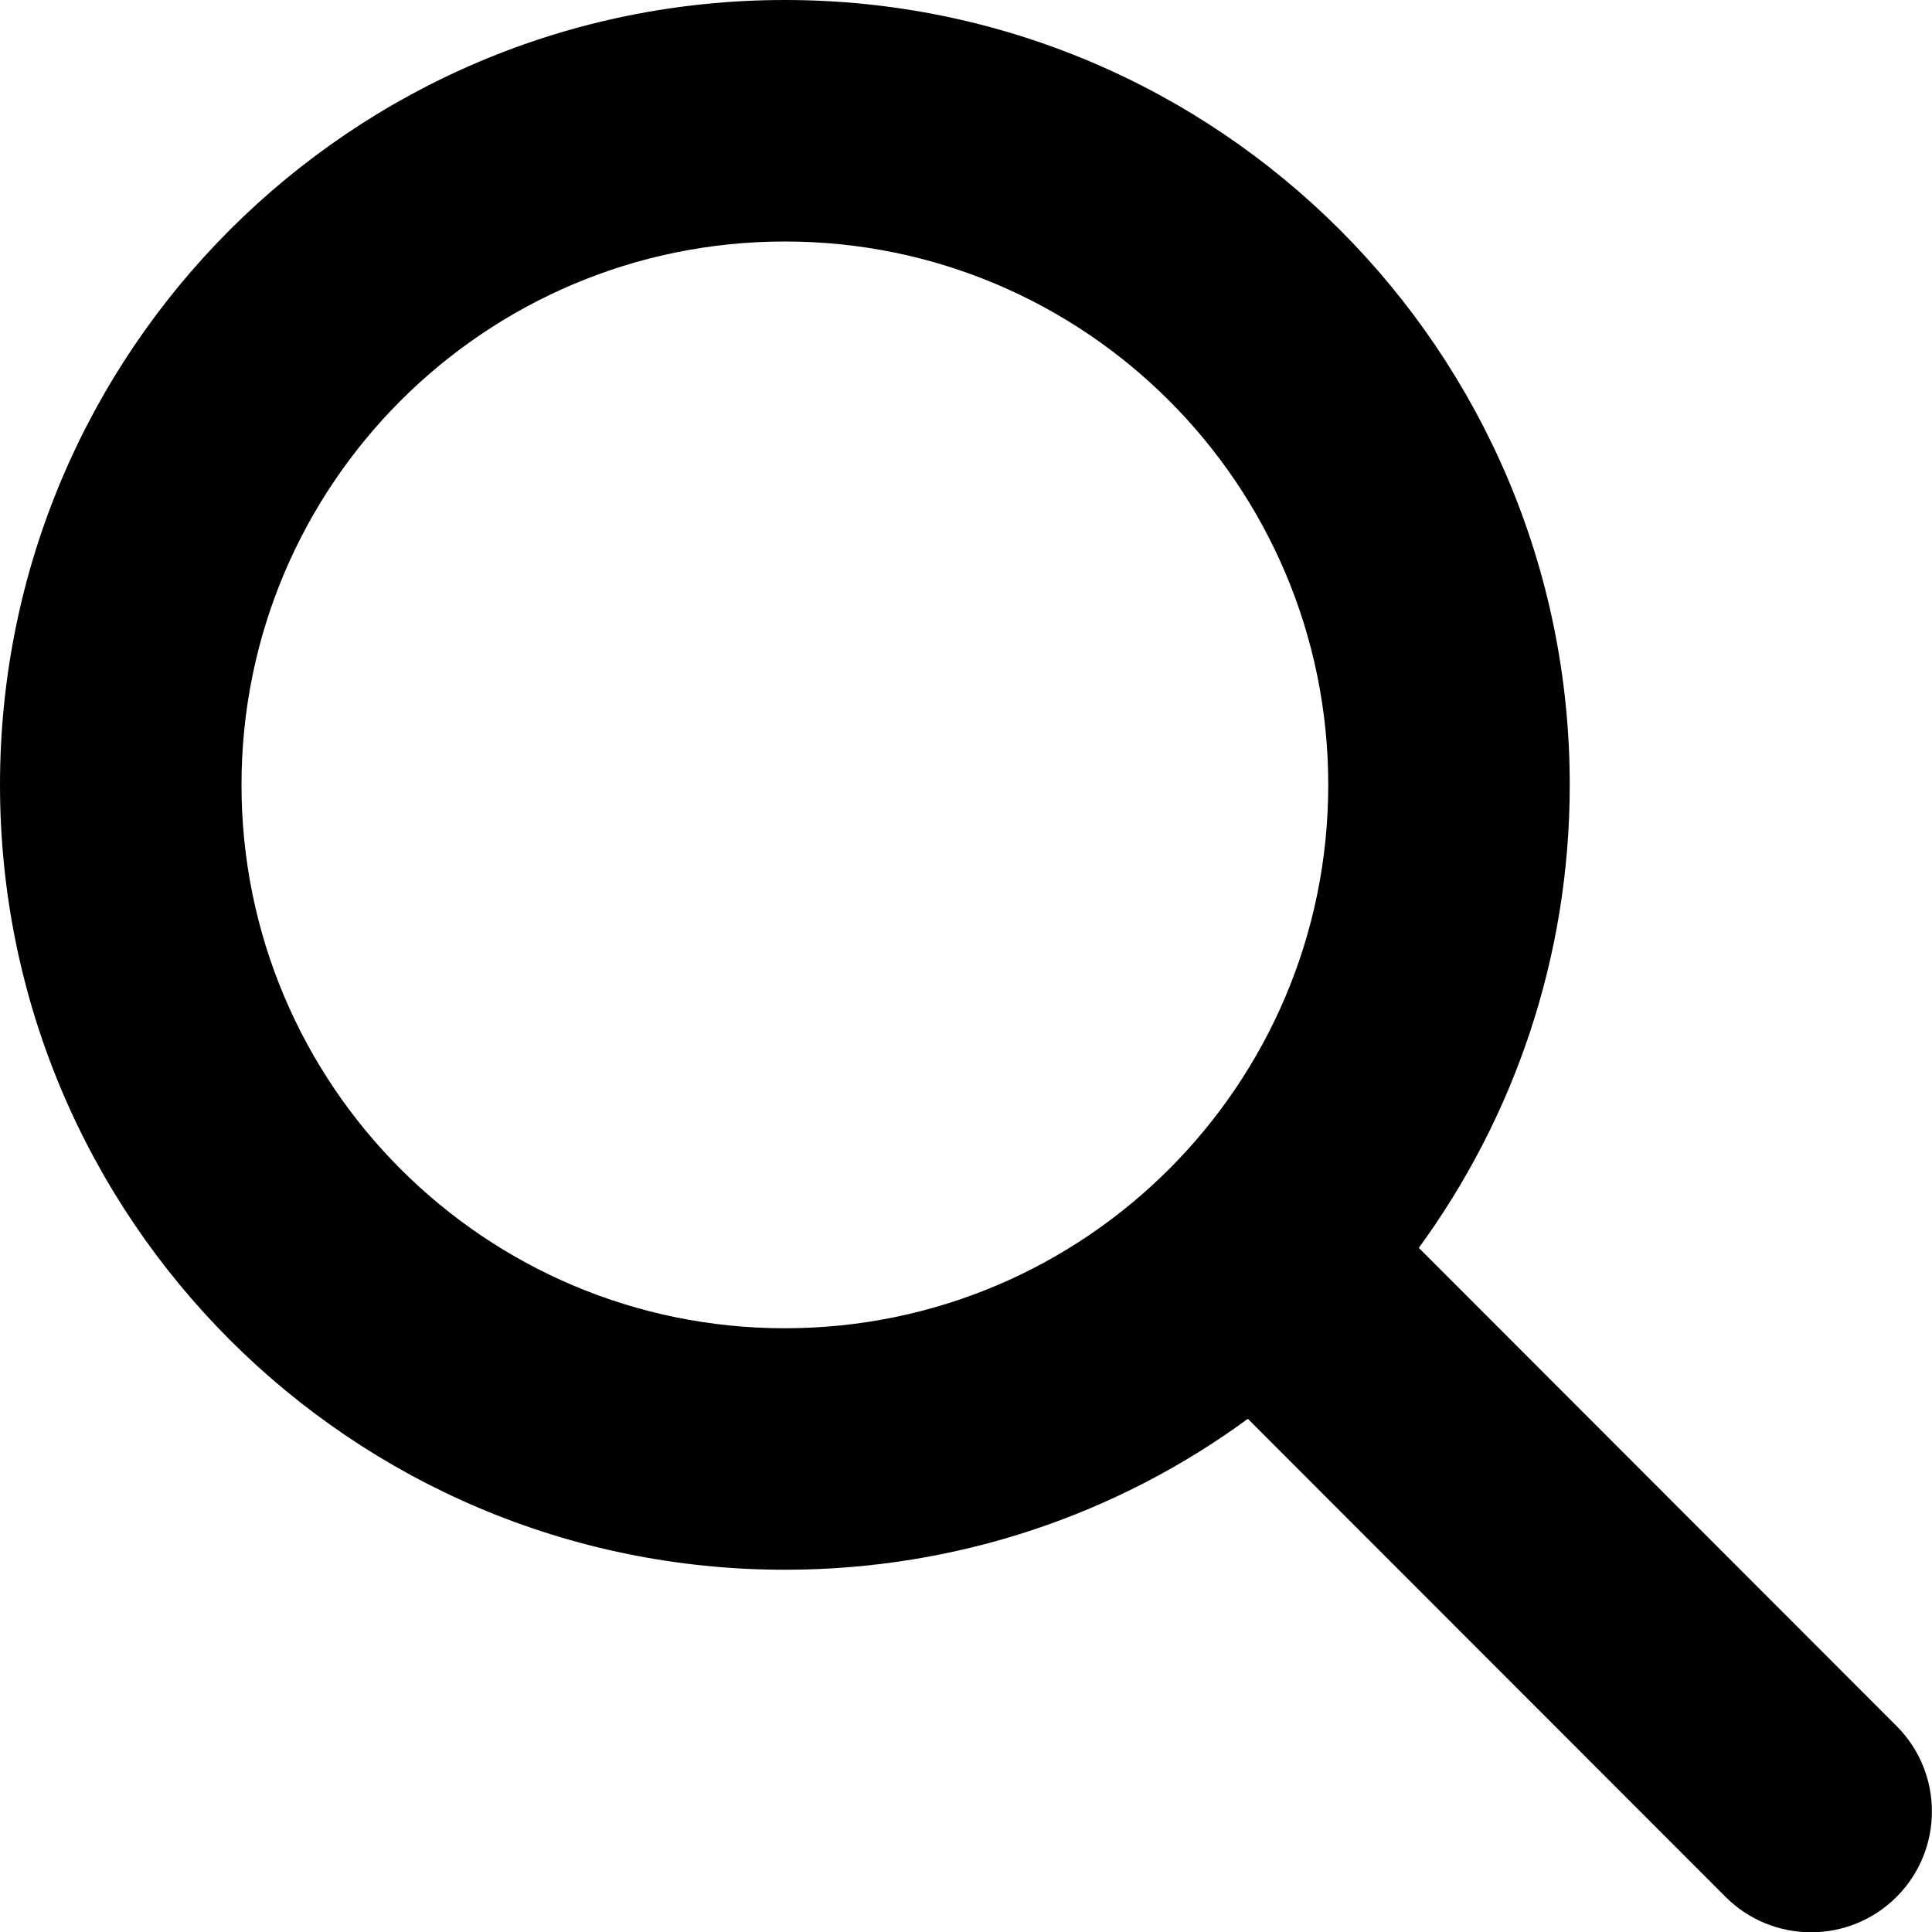
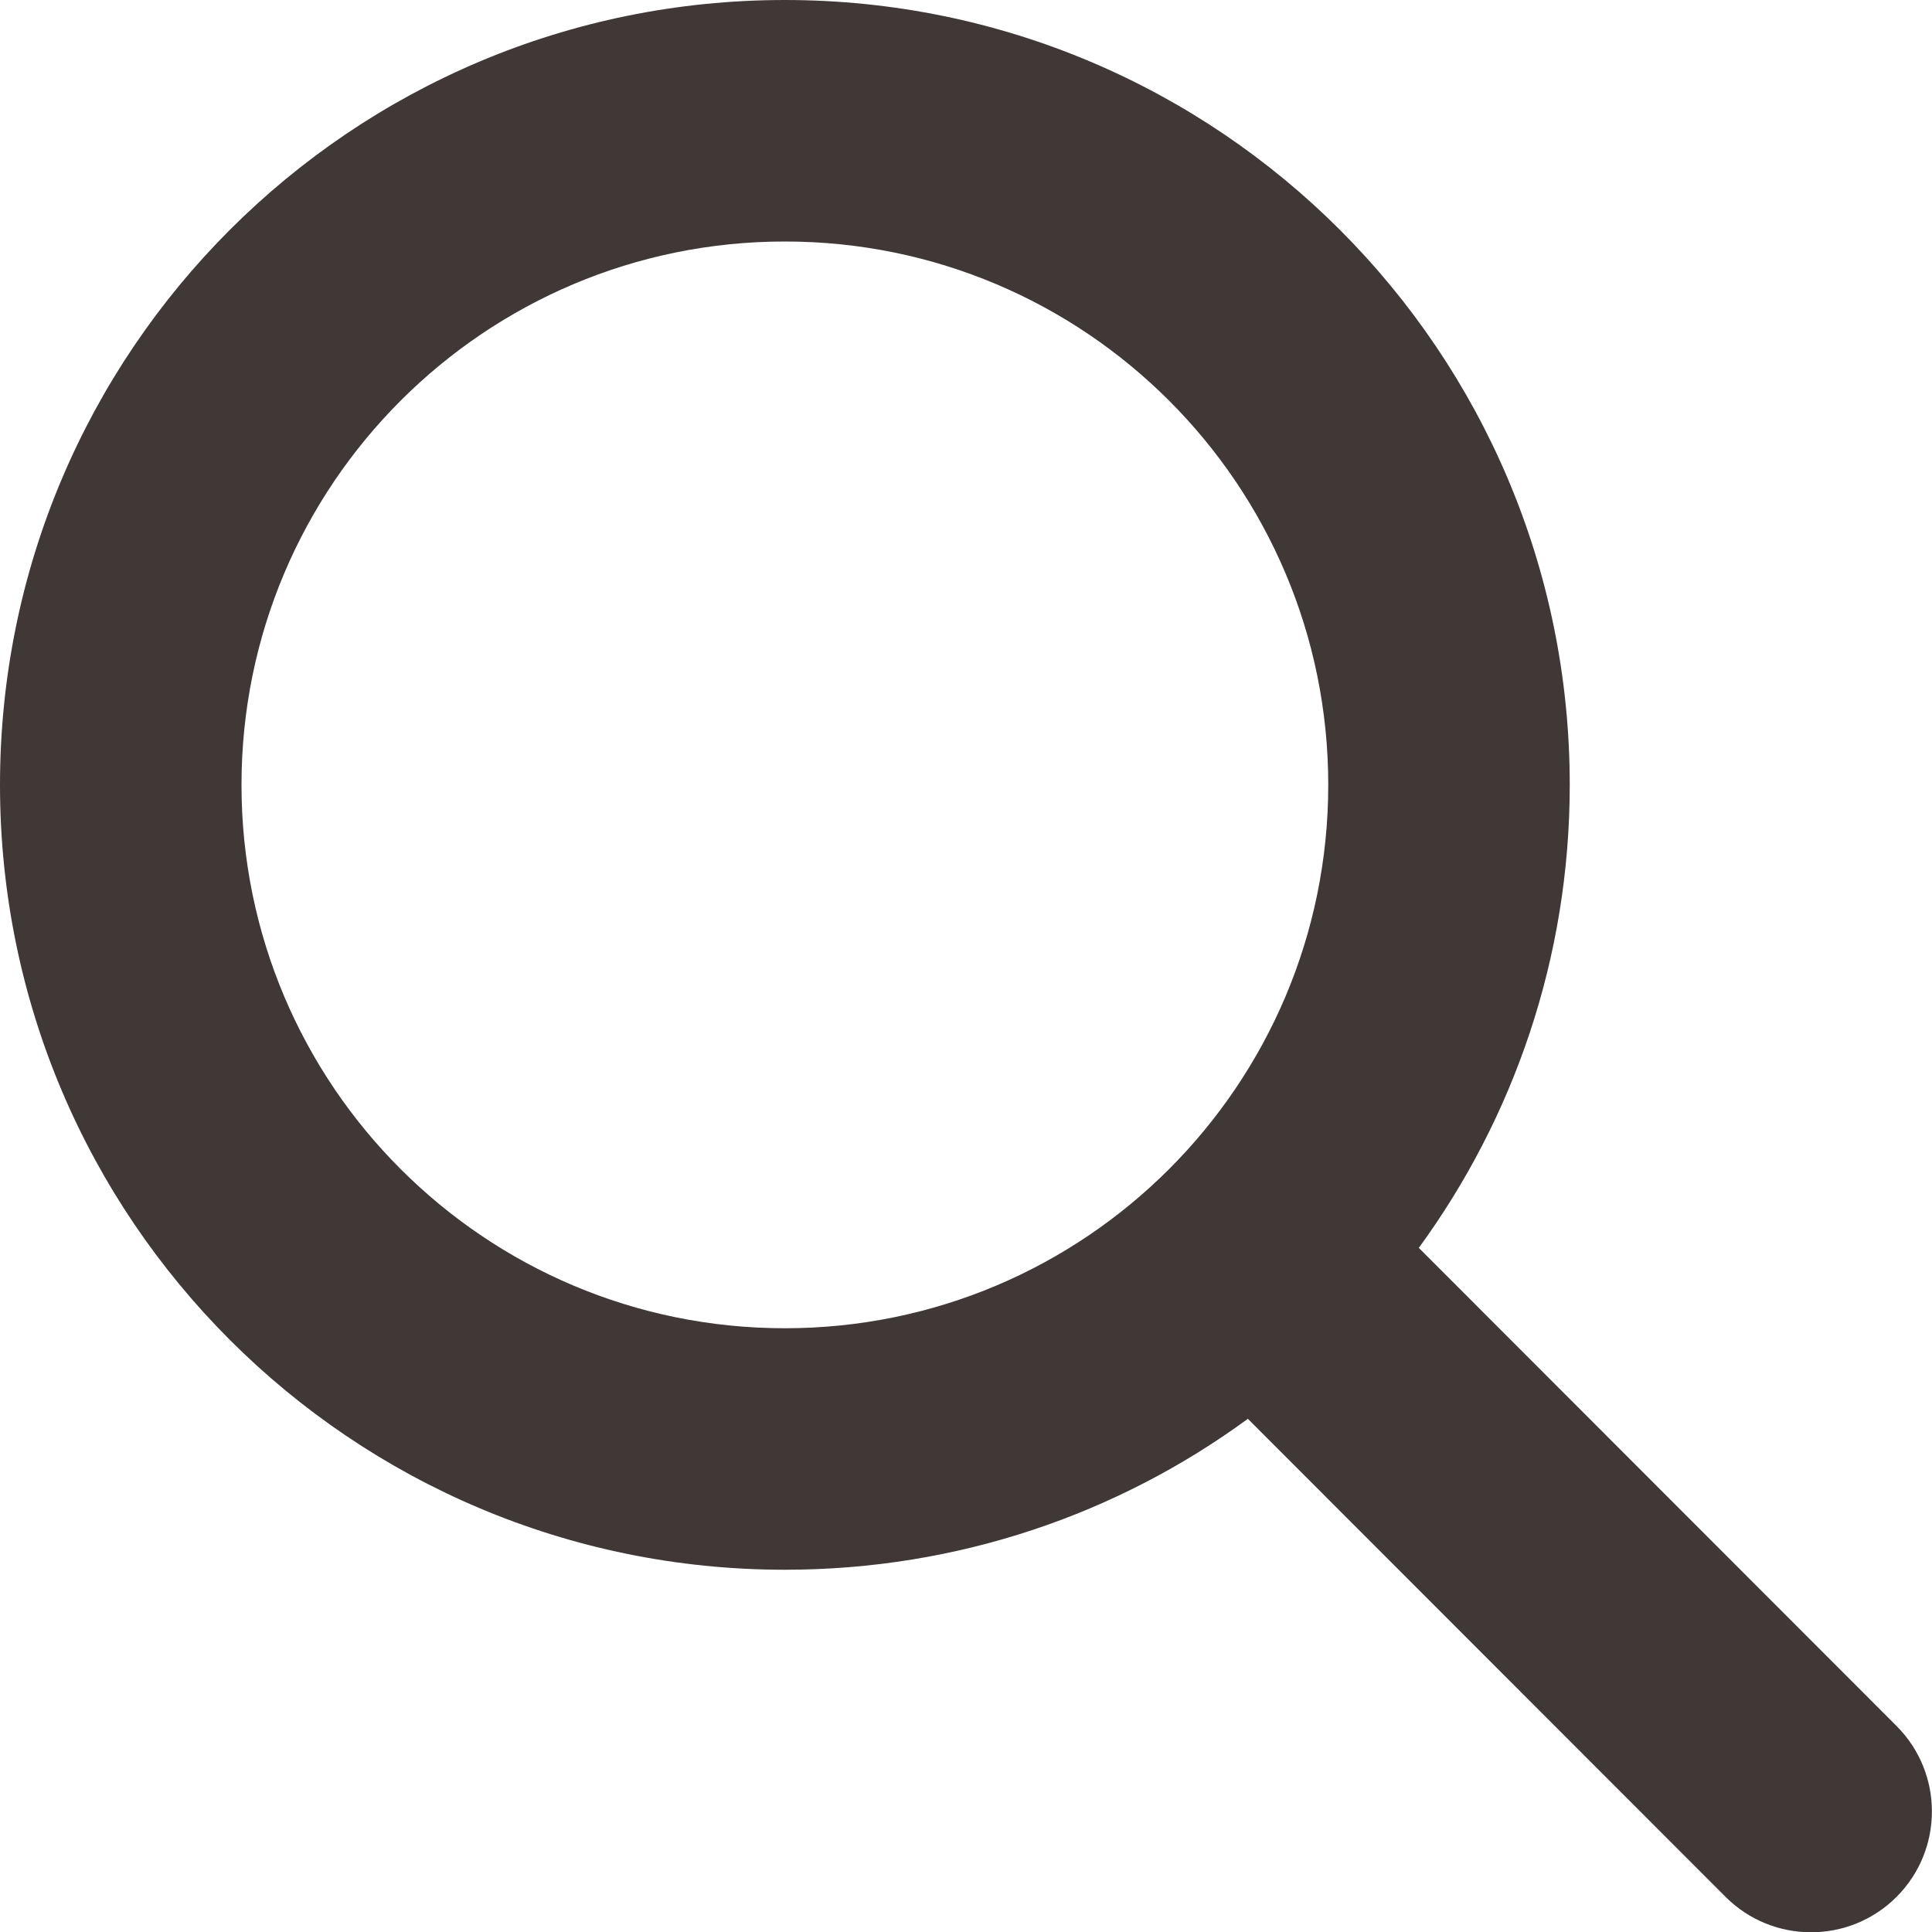
- <svg xmlns="http://www.w3.org/2000/svg" viewBox="0 0 512 512">
+ <svg xmlns="http://www.w3.org/2000/svg" fill="#403737" viewBox="0 0 512 512">
  <path d="M416 208c0 45.9-14.9 88.3-40 122.7L502.6 457.4c12.5 12.5 12.5 32.8 0 45.3s-32.8 12.5-45.3 0L330.7 376c-34.4 25.2-76.8 40-122.7 40C93.1 416 0 322.9 0 208S93.1 0 208 0S416 93.1 416 208zM208 352a144 144 0 1 0 0-288 144 144 0 1 0 0 288z" />
</svg>
